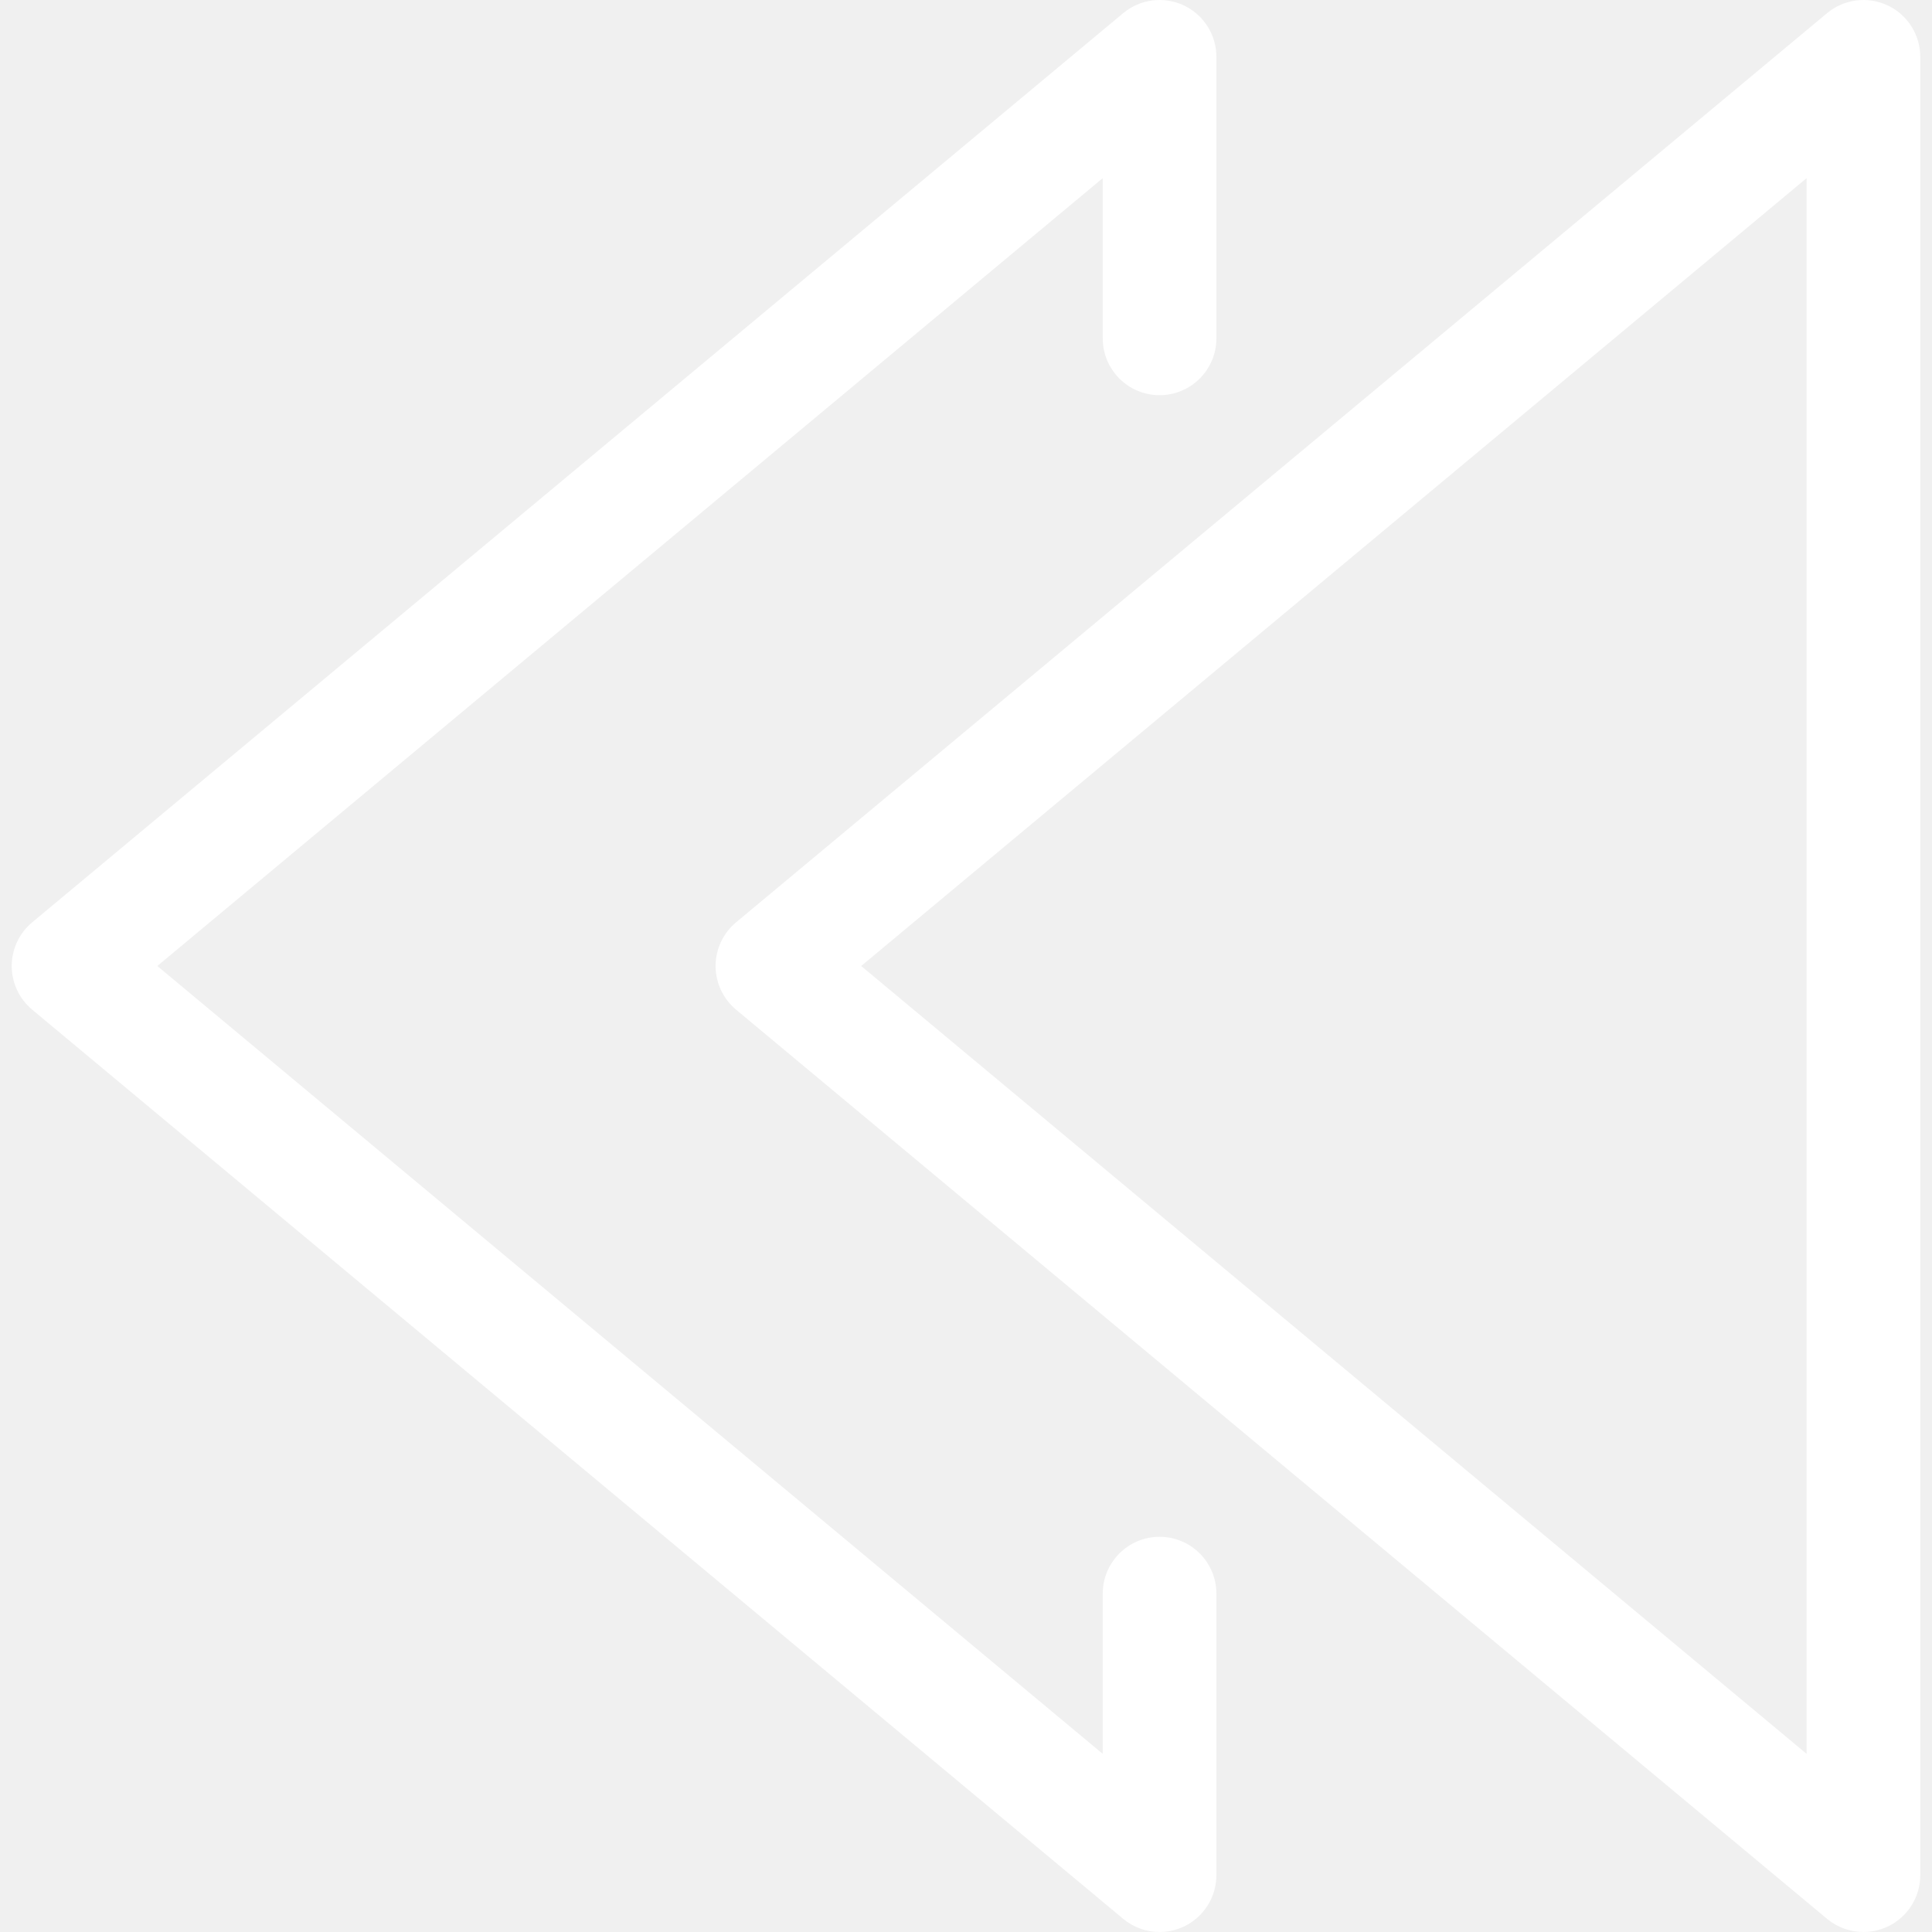
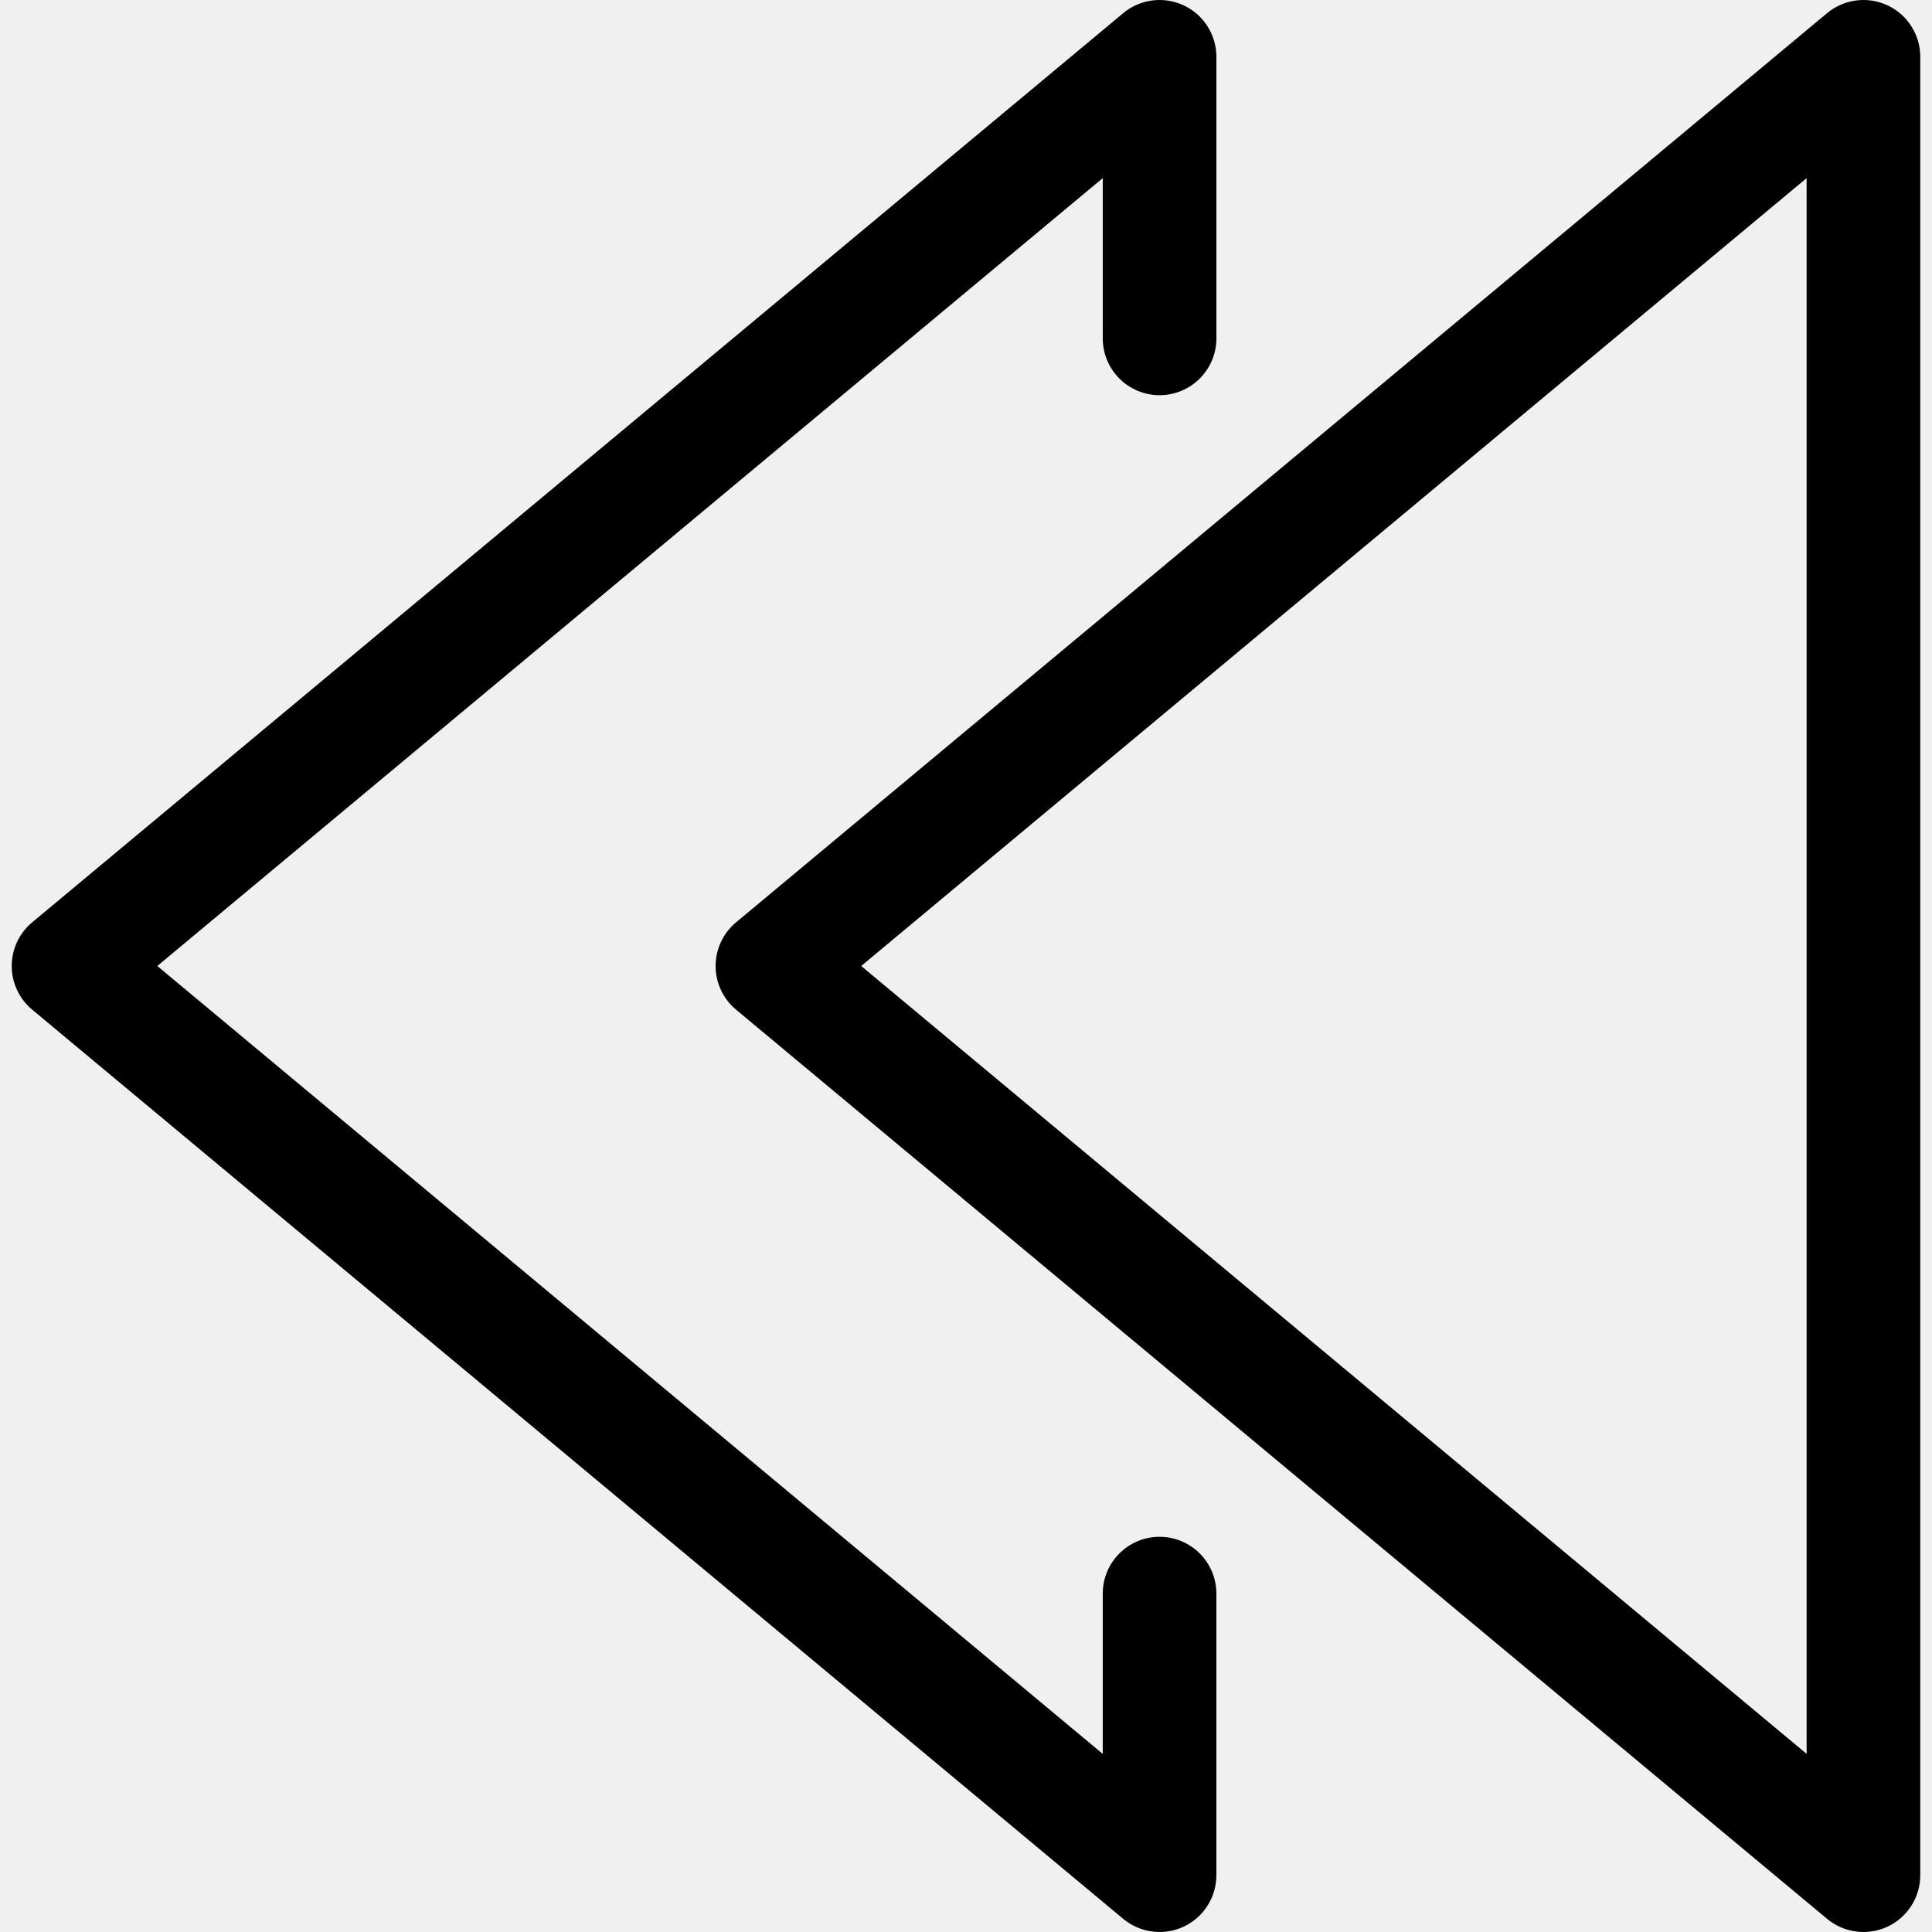
<svg xmlns="http://www.w3.org/2000/svg" version="1.1" x="0px" y="0px" viewBox="0 0 456.555 456.555" width="1.4em" height="1.4em">
  <g>
-     <path d="M440.358,456.555c-3.084,0-6.141-1.063-8.599-3.112l-257.82-214.85c-3.063-2.553-4.833-6.329-4.833-10.316   c0-3.986,1.769-7.763,4.833-10.316l257.82-214.85c3.993-3.336,9.568-4.049,14.292-1.846c4.717,2.21,7.732,6.952,7.732,12.162v429.7   c0,5.21-3.014,9.952-7.732,12.162C444.232,456.135,442.288,456.555,440.358,456.555z M203.509,228.277l223.417,186.182V42.094   L203.509,228.277z" fill="#FFFFFF" />
-     <path d="M274.024,456.555c-3.084,0-6.141-1.063-8.599-3.112L7.605,238.592c-3.063-2.553-4.833-6.329-4.833-10.316   c0-3.986,1.769-7.763,4.833-10.316l257.82-214.85c3.993-3.336,9.564-4.049,14.292-1.846c4.717,2.21,7.732,6.952,7.732,12.162   v66.532c0,7.413-6.011,13.428-13.428,13.428c-7.417,0-13.428-6.015-13.428-13.428V42.094L37.175,228.277l223.417,186.182v-37.865   c0-7.413,6.011-13.428,13.428-13.428c7.417,0,13.428,6.015,13.428,13.428v66.532c0,5.21-3.014,9.952-7.732,12.162   C277.898,456.135,275.954,456.555,274.024,456.555z" fill="#FFFFFF" />
+     <path d="M440.358,456.555c-3.084,0-6.141-1.063-8.599-3.112l-257.82-214.85c-3.063-2.553-4.833-6.329-4.833-10.316   c0-3.986,1.769-7.763,4.833-10.316l257.82-214.85c3.993-3.336,9.568-4.049,14.292-1.846c4.717,2.21,7.732,6.952,7.732,12.162v429.7   c0,5.21-3.014,9.952-7.732,12.162C444.232,456.135,442.288,456.555,440.358,456.555z M203.509,228.277l223.417,186.182V42.094   L203.509,228.277z" fill="currentColor" />
+     <path d="M274.024,456.555c-3.084,0-6.141-1.063-8.599-3.112L7.605,238.592c-3.063-2.553-4.833-6.329-4.833-10.316   c0-3.986,1.769-7.763,4.833-10.316l257.82-214.85c3.993-3.336,9.564-4.049,14.292-1.846c4.717,2.21,7.732,6.952,7.732,12.162   v66.532c0,7.413-6.011,13.428-13.428,13.428c-7.417,0-13.428-6.015-13.428-13.428V42.094L37.175,228.277l223.417,186.182v-37.865   c0-7.413,6.011-13.428,13.428-13.428c7.417,0,13.428,6.015,13.428,13.428v66.532c0,5.21-3.014,9.952-7.732,12.162   C277.898,456.135,275.954,456.555,274.024,456.555z" fill="currentColor" />
  </g>
</svg>
